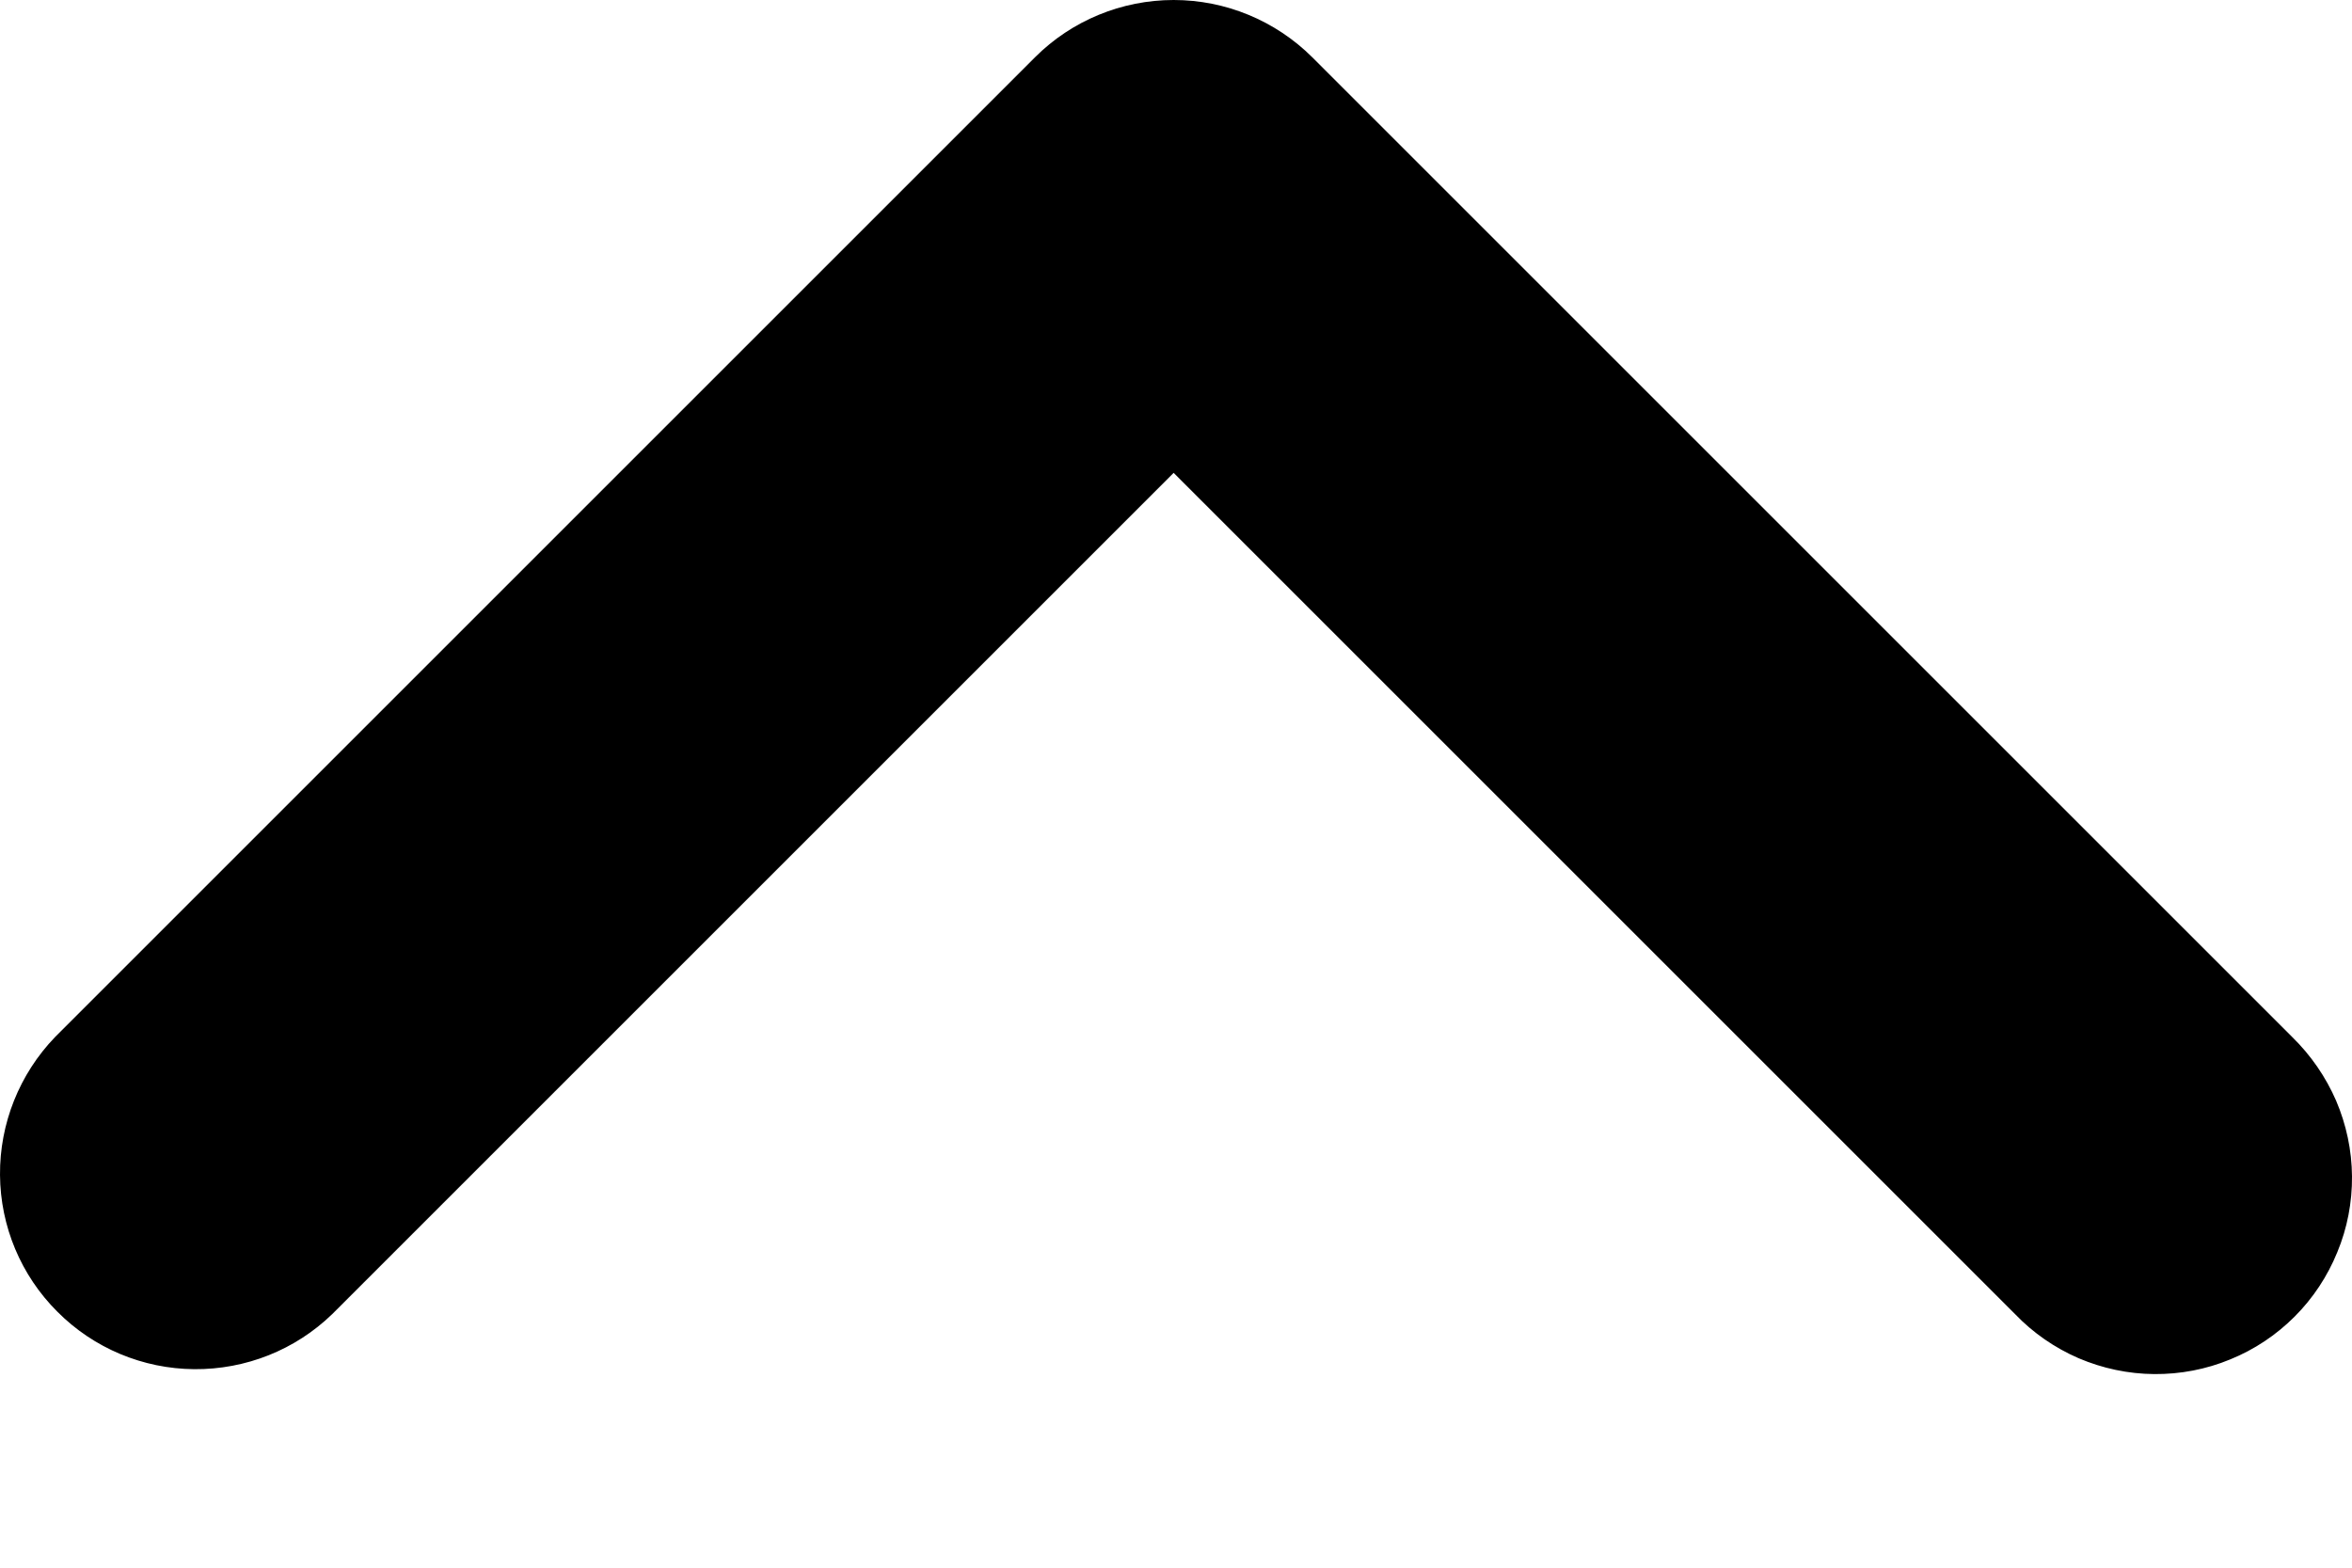
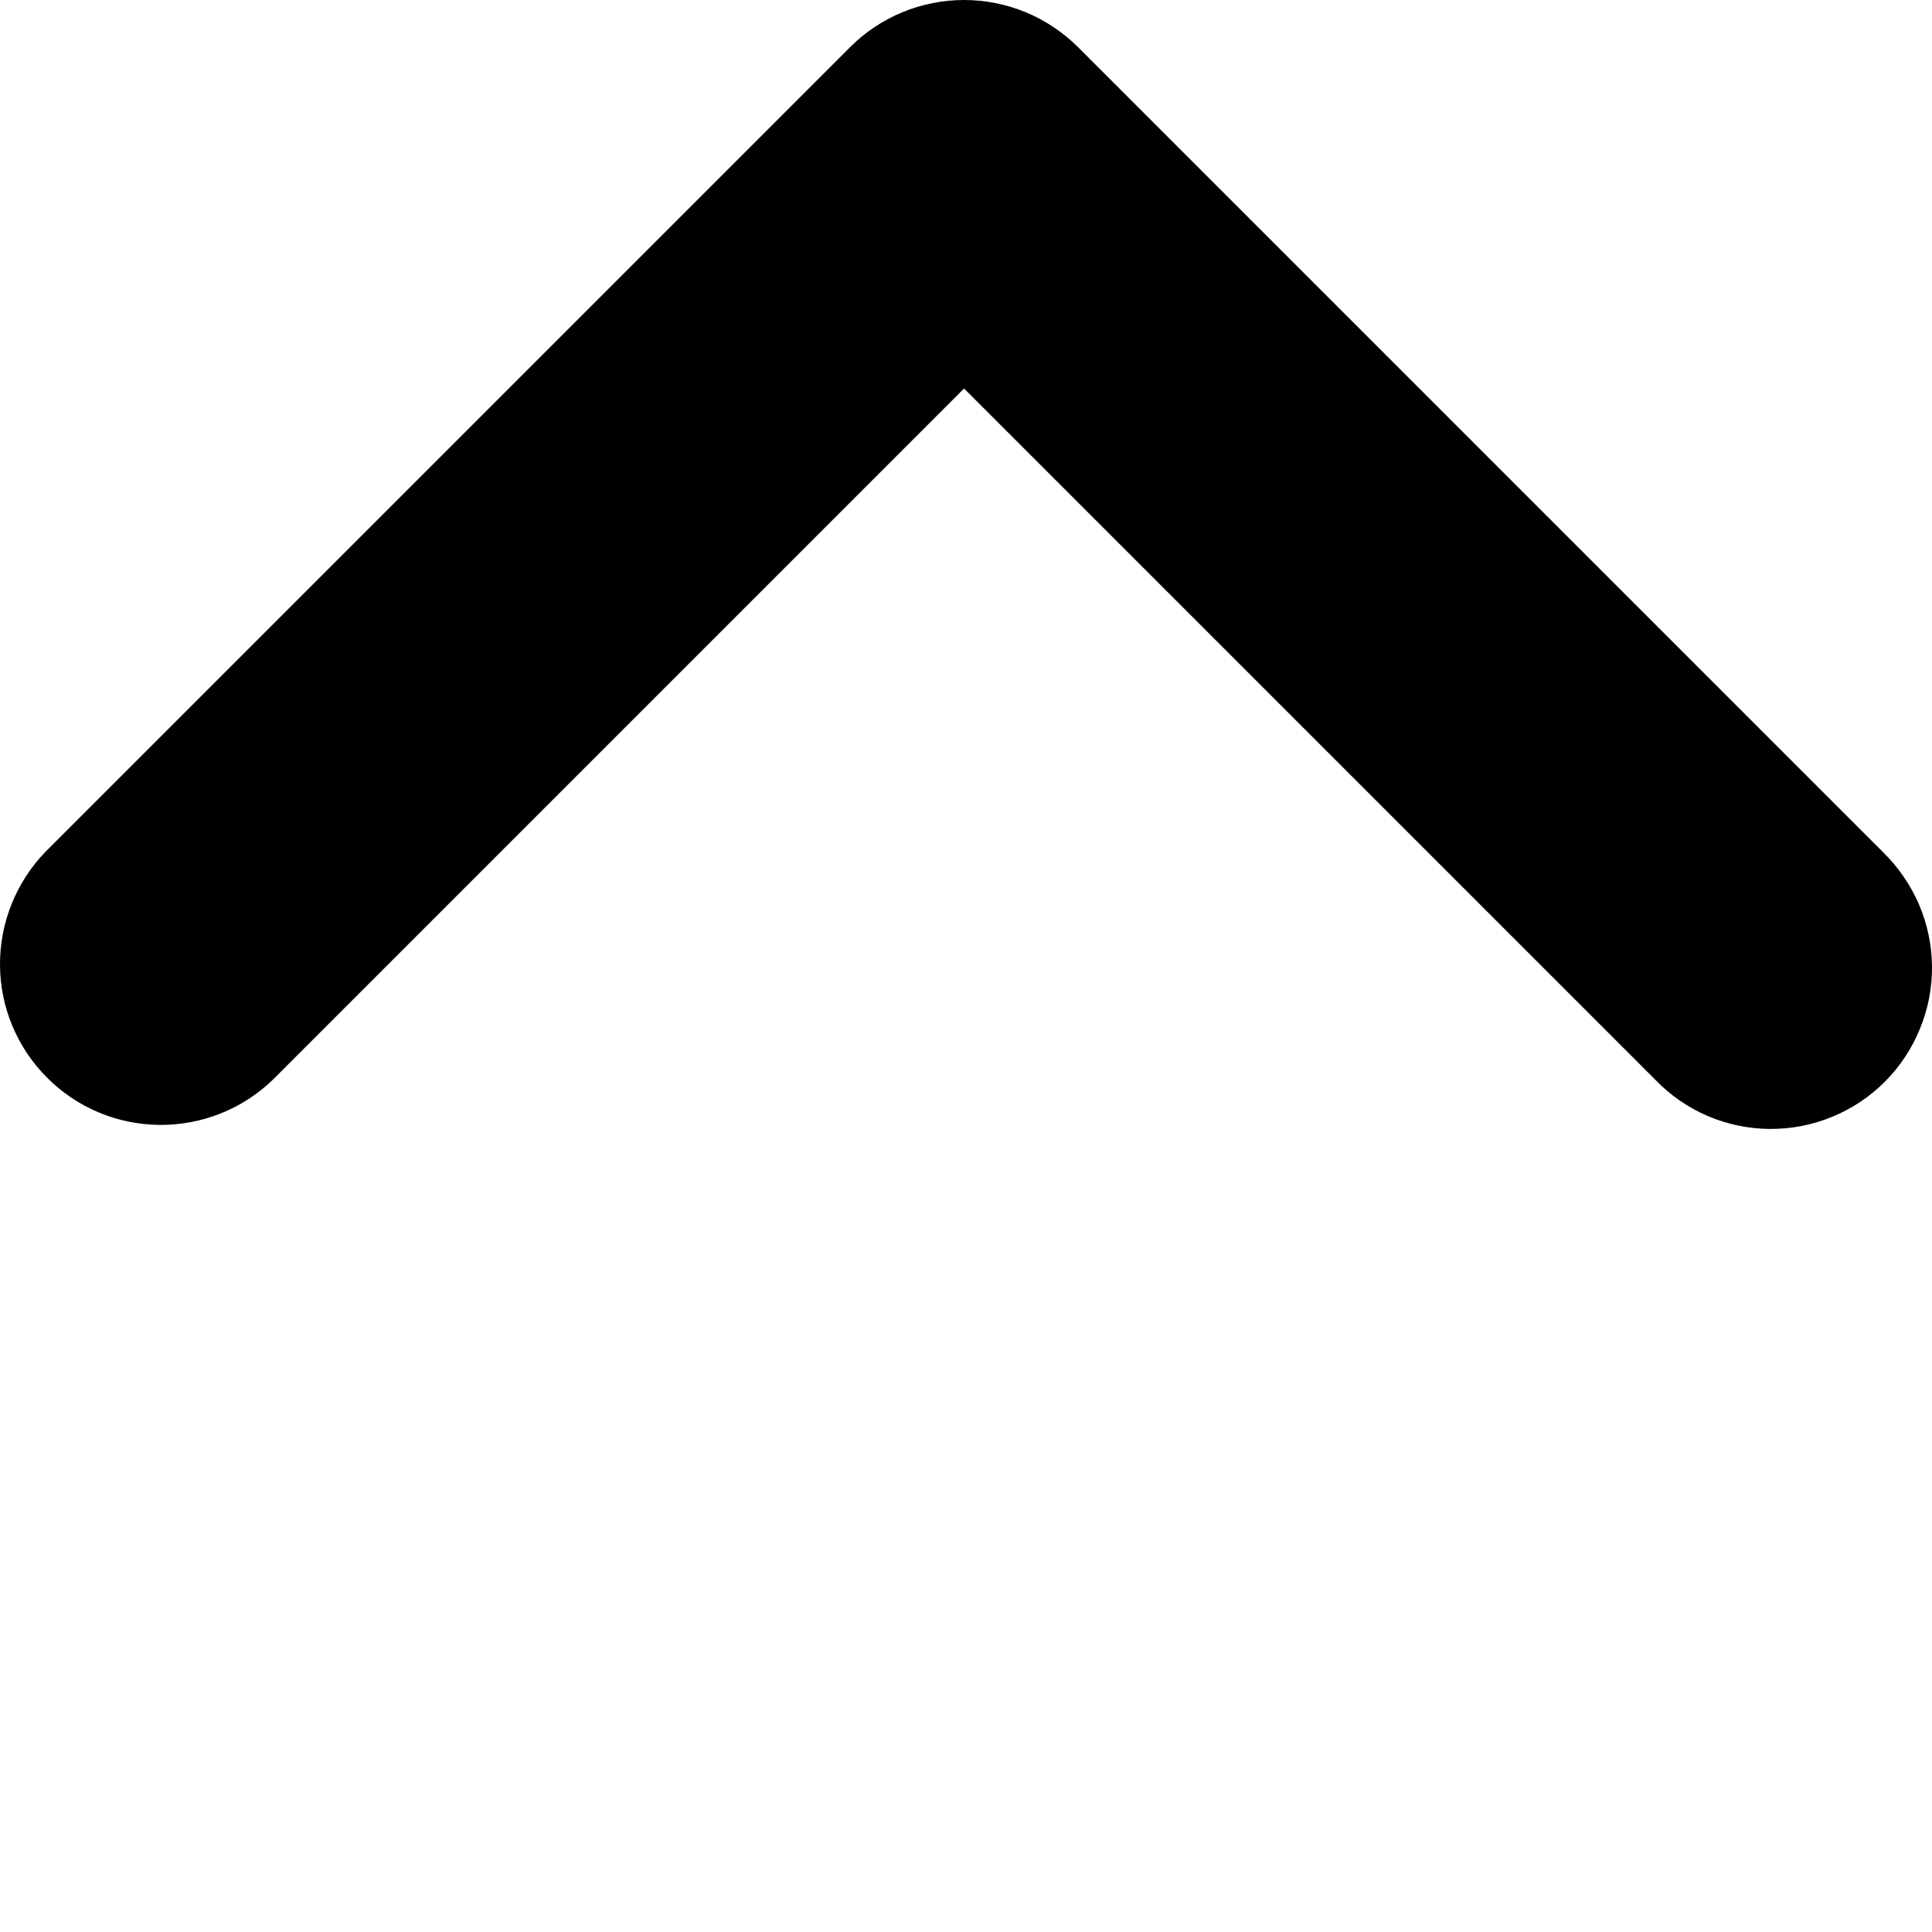
- <svg xmlns="http://www.w3.org/2000/svg" width="12" height="8" viewBox="0 0 12 8" fill="none">
+ <svg xmlns="http://www.w3.org/2000/svg" width="12" height="12" viewBox="0 0 12 12" fill="none">
  <path d="M10.281 6.706L5.988 2.413L1.695 6.706C1.506 6.889 1.254 6.989 0.991 6.987C0.729 6.985 0.478 6.88 0.293 6.694C0.107 6.509 0.002 6.258 3.78026e-05 5.996C-0.002 5.734 0.099 5.481 0.281 5.292L5.281 0.292C5.468 0.105 5.723 -0 5.988 -0C6.253 -0 6.507 0.105 6.695 0.292L11.695 5.292C11.79 5.385 11.866 5.495 11.919 5.617C11.971 5.739 11.999 5.87 12 6.003C12.001 6.136 11.976 6.267 11.925 6.39C11.875 6.513 11.801 6.625 11.707 6.719C11.613 6.813 11.502 6.887 11.379 6.937C11.256 6.988 11.124 7.013 10.991 7.012C10.858 7.011 10.727 6.983 10.605 6.931C10.483 6.878 10.373 6.802 10.281 6.706Z" fill="currentColor" />
</svg>
